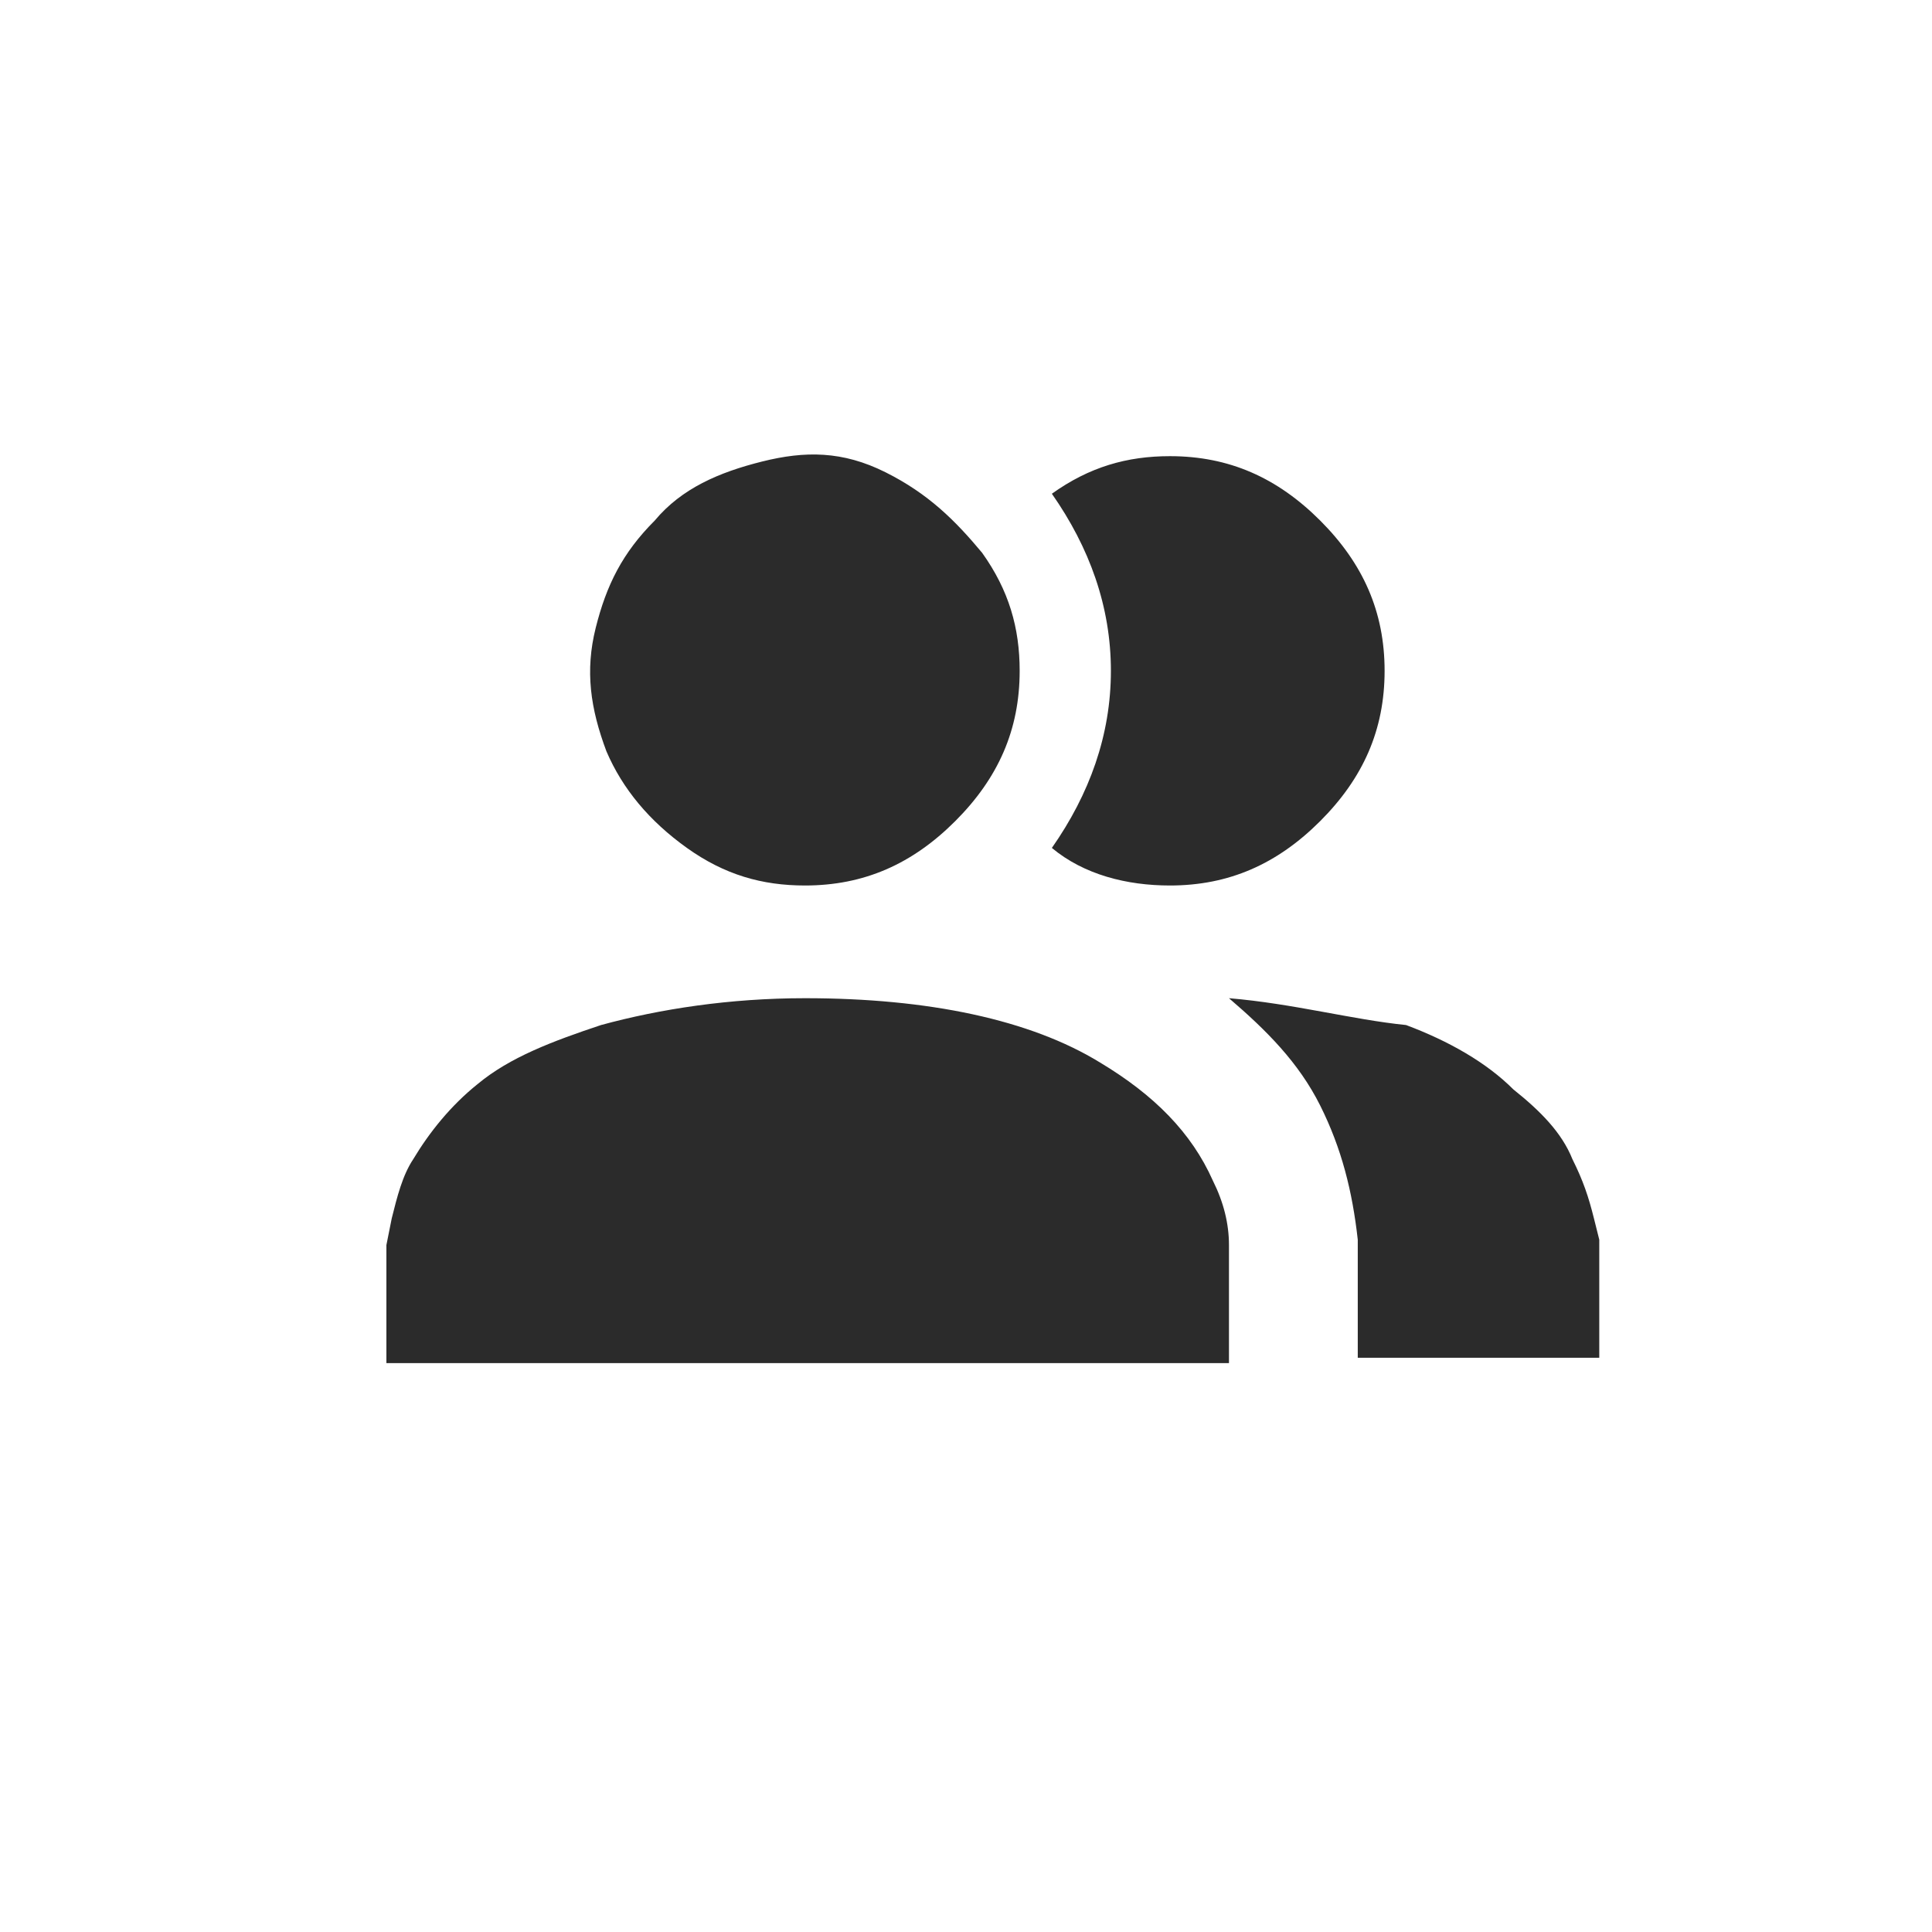
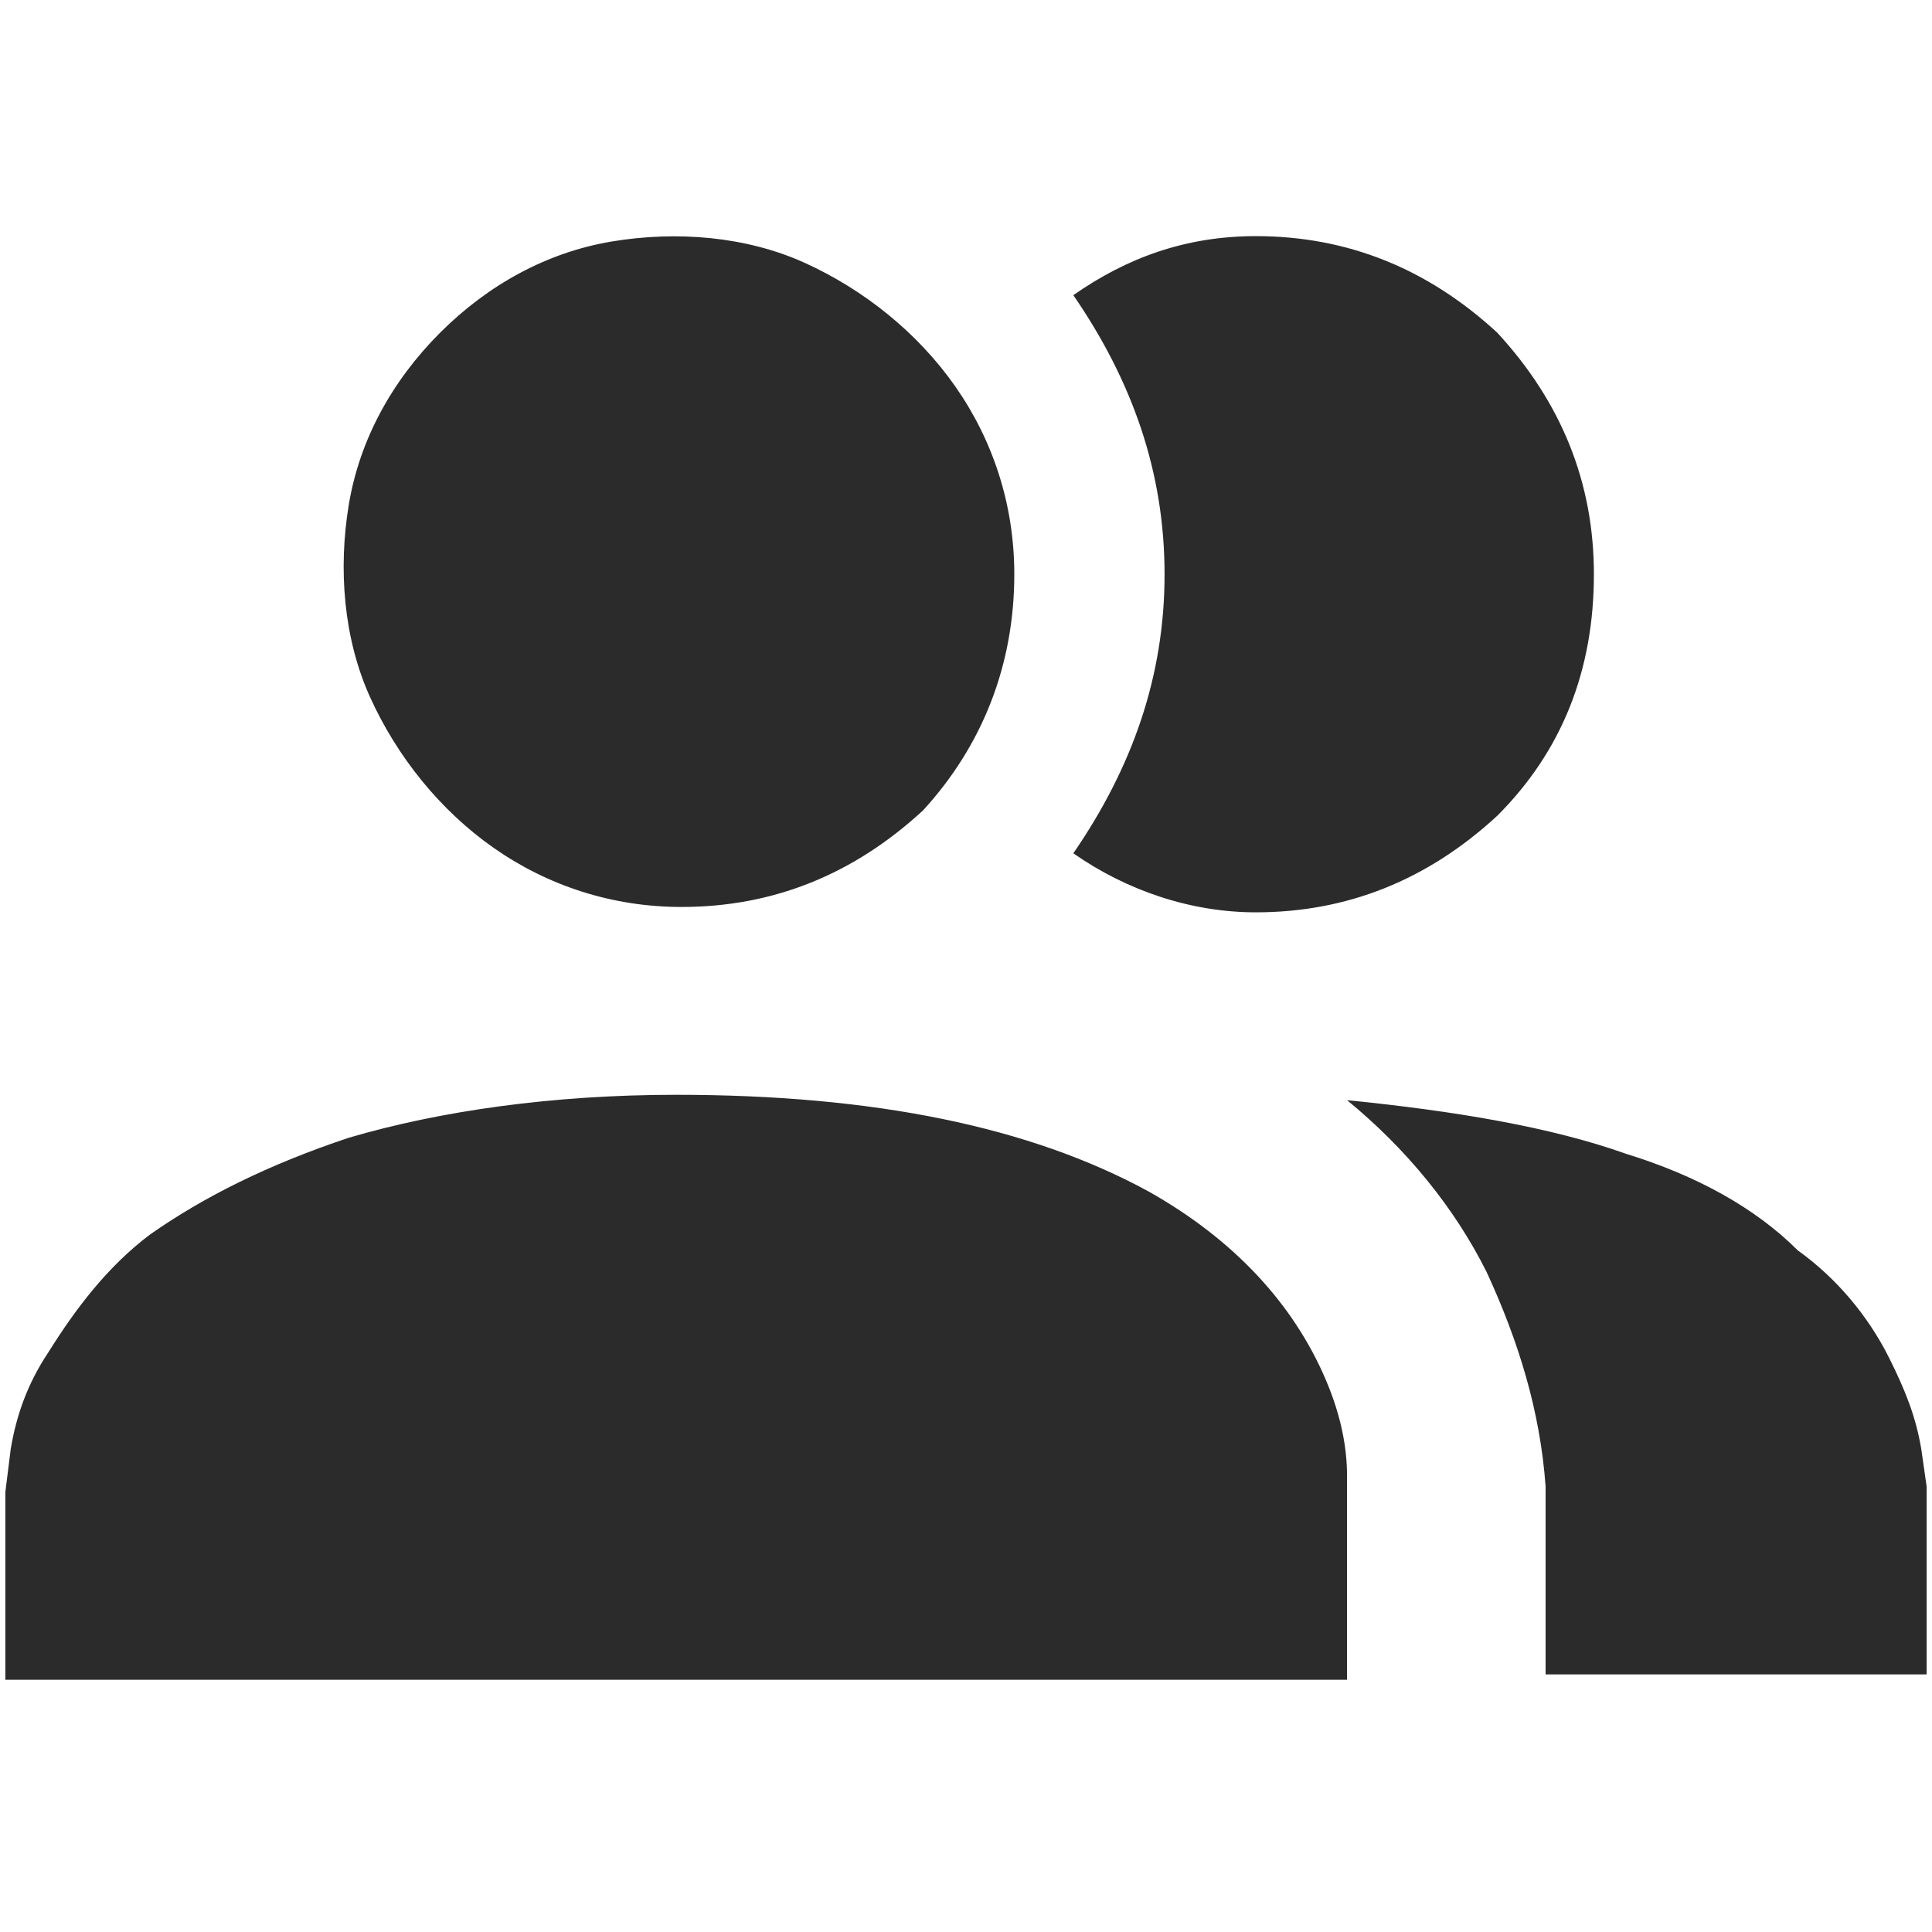
<svg xmlns="http://www.w3.org/2000/svg" version="1.1" id="Layer_1" x="0px" y="0px" viewBox="0 0 36 36" style="enable-background:new 0 0 36 36;" xml:space="preserve">
  <style type="text/css">
- 	.st0{fill:#2B2B2B;}
+ 	.st0{display:none;}
+ 	.st1{display:inline;fill:#2B2B2B;}
+ 	.st2{fill:#2B2B2B;}
</style>
+   <g class="st0">
+     <path class="st1" d="M11,11.3L22.2,0.1v35.8L11,24.8H2V11.5h9V11.3z M30.9,23.4c-1,1.6-2.4,2.8-4.2,3.6V9.1c1.8,0.8,3.2,2,4.2,3.6   s1.6,3.4,1.6,5.4C32.3,20,31.9,21.8,30.9,23.4z" />
+   </g>
+   <g class="st0">
+     <path class="st1" d="M33.6,29.1v1.8H2.8v-1.8l3.4-3.4V15.4c0-2.7,0.8-5.1,2.4-7.2c1.6-2.1,3.6-3.5,6.1-4.3V3.4c0-0.9,0.3-1.7,1-2.4   c0.7-0.7,1.5-1,2.4-1s1.8,0.3,2.4,1c0.7,0.7,1,1.5,1,2.4V4c2.5,0.7,4.6,2.2,6.1,4.3c1.6,2.1,2.4,4.5,2.4,7.2v10.3L33.6,29.1z    M21.6,32.5c0,1-0.3,1.8-1,2.4c-0.7,0.7-1.5,1-2.4,1s-1.8-0.3-2.4-1c-0.7-0.7-1-1.5-1-2.4H21.6z" />
+   </g>
  <g>
-     <path class="st0" d="M22.9,25.4H7.2v-2.2l0.1-0.5c0.1-0.4,0.2-0.8,0.4-1.1c0.3-0.5,0.7-1,1.2-1.4c0.6-0.5,1.4-0.8,2.3-1.1   c1.1-0.3,2.4-0.5,3.8-0.5c2.3,0,4.2,0.4,5.5,1.2c1,0.6,1.7,1.3,2.1,2.2c0.2,0.4,0.3,0.8,0.3,1.2V25.4z M19,12.5   c0-0.8-0.2-1.5-0.7-2.2c-0.5-0.6-1-1.1-1.8-1.5s-1.5-0.4-2.3-0.2s-1.5,0.5-2,1.1c-0.6,0.6-0.9,1.2-1.1,2s-0.1,1.5,0.2,2.3   c0.3,0.7,0.8,1.3,1.5,1.8c0.7,0.5,1.4,0.7,2.2,0.7c1.1,0,2-0.4,2.8-1.2C18.6,14.5,19,13.6,19,12.5z M21.8,8.5   c-0.8,0-1.5,0.2-2.2,0.7c0.7,1,1.1,2.1,1.1,3.3c0,1.2-0.4,2.3-1.1,3.3c0.6,0.5,1.4,0.7,2.2,0.7c1.1,0,2-0.4,2.8-1.2   c0.8-0.8,1.2-1.7,1.2-2.8c0-1.1-0.4-2-1.2-2.8C23.8,8.9,22.9,8.5,21.8,8.5z M22.9,18.6c0.7,0.6,1.3,1.2,1.7,2s0.6,1.6,0.7,2.5v2.2   h4.5v-2.2l-0.1-0.4c-0.1-0.4-0.2-0.7-0.4-1.1c-0.2-0.5-0.6-0.9-1.1-1.3c-0.5-0.5-1.2-0.9-2-1.2C25.2,19,24.1,18.7,22.9,18.6z" />
+     <path class="st2" d="M25.2,31.3H0.1v-3.5L0.2,27c0.1-0.6,0.3-1.2,0.7-1.8C1.4,24.4,2,23.6,2.8,23c1-0.7,2.2-1.3,3.7-1.8   c1.7-0.5,3.8-0.8,6.1-0.8c3.7,0,6.6,0.6,8.8,1.8c1.6,0.9,2.7,2.1,3.3,3.5c0.3,0.7,0.4,1.3,0.4,1.8V31.3z M18.9,10.7   c0-1.3-0.4-2.5-1.1-3.5c-0.7-1-1.7-1.8-2.8-2.3s-2.4-0.6-3.6-0.4S9.1,5.3,8.2,6.2c-0.9,0.9-1.5,2-1.7,3.2s-0.1,2.5,0.4,3.6   c0.5,1.1,1.3,2.1,2.3,2.8c1,0.7,2.2,1.1,3.5,1.1c1.7,0,3.2-0.6,4.5-1.8C18.3,13.9,18.9,12.4,18.9,10.7z M23.4,4.4   c-1.3,0-2.4,0.4-3.4,1.1c1.1,1.6,1.7,3.3,1.7,5.2c0,1.9-0.6,3.6-1.7,5.2c1,0.7,2.2,1.1,3.4,1.1c1.7,0,3.2-0.6,4.5-1.8   c1.2-1.2,1.8-2.7,1.8-4.5c0-1.7-0.6-3.2-1.8-4.5C26.6,5,25.1,4.4,23.4,4.4z M25.1,20.5c1.1,0.9,2,2,2.6,3.2c0.6,1.3,1,2.6,1.1,4   v3.5h7.1v-3.5l-0.1-0.7c-0.1-0.6-0.3-1.1-0.6-1.7c-0.4-0.8-1-1.5-1.7-2c-0.8-0.8-1.9-1.4-3.2-1.8C28.9,21,27.1,20.7,25.1,20.5z" />
  </g>
</svg>
